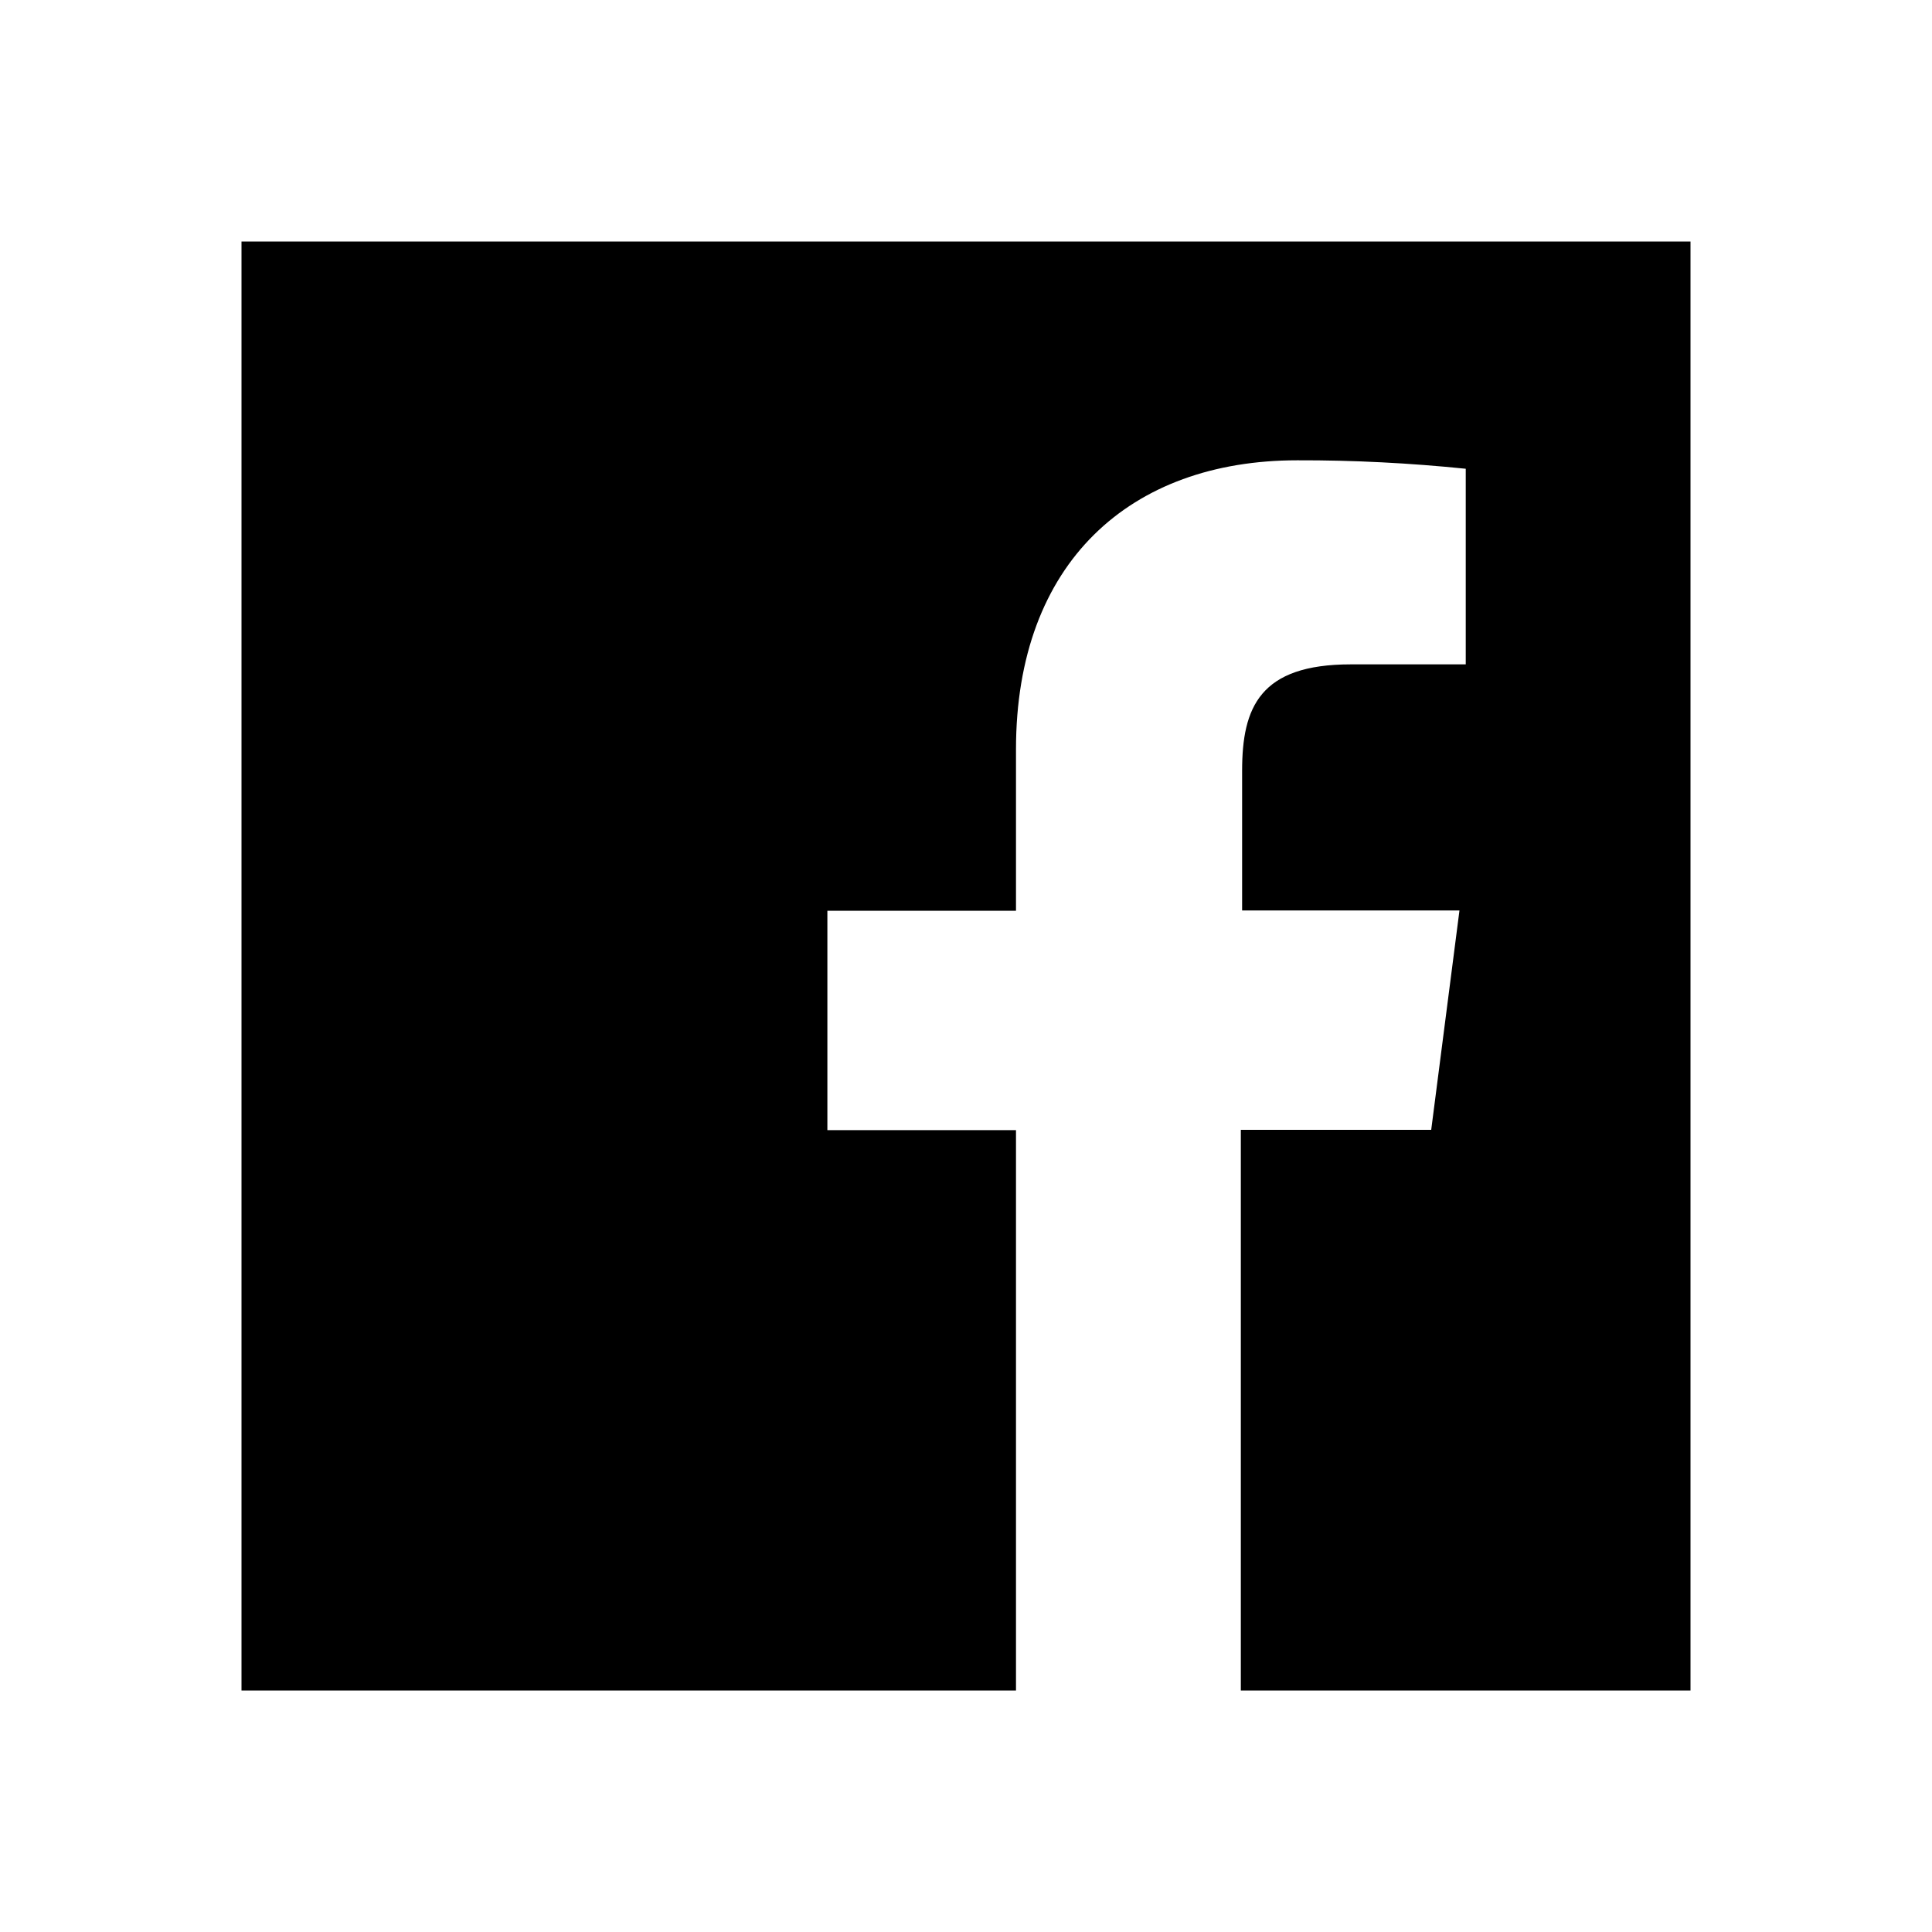
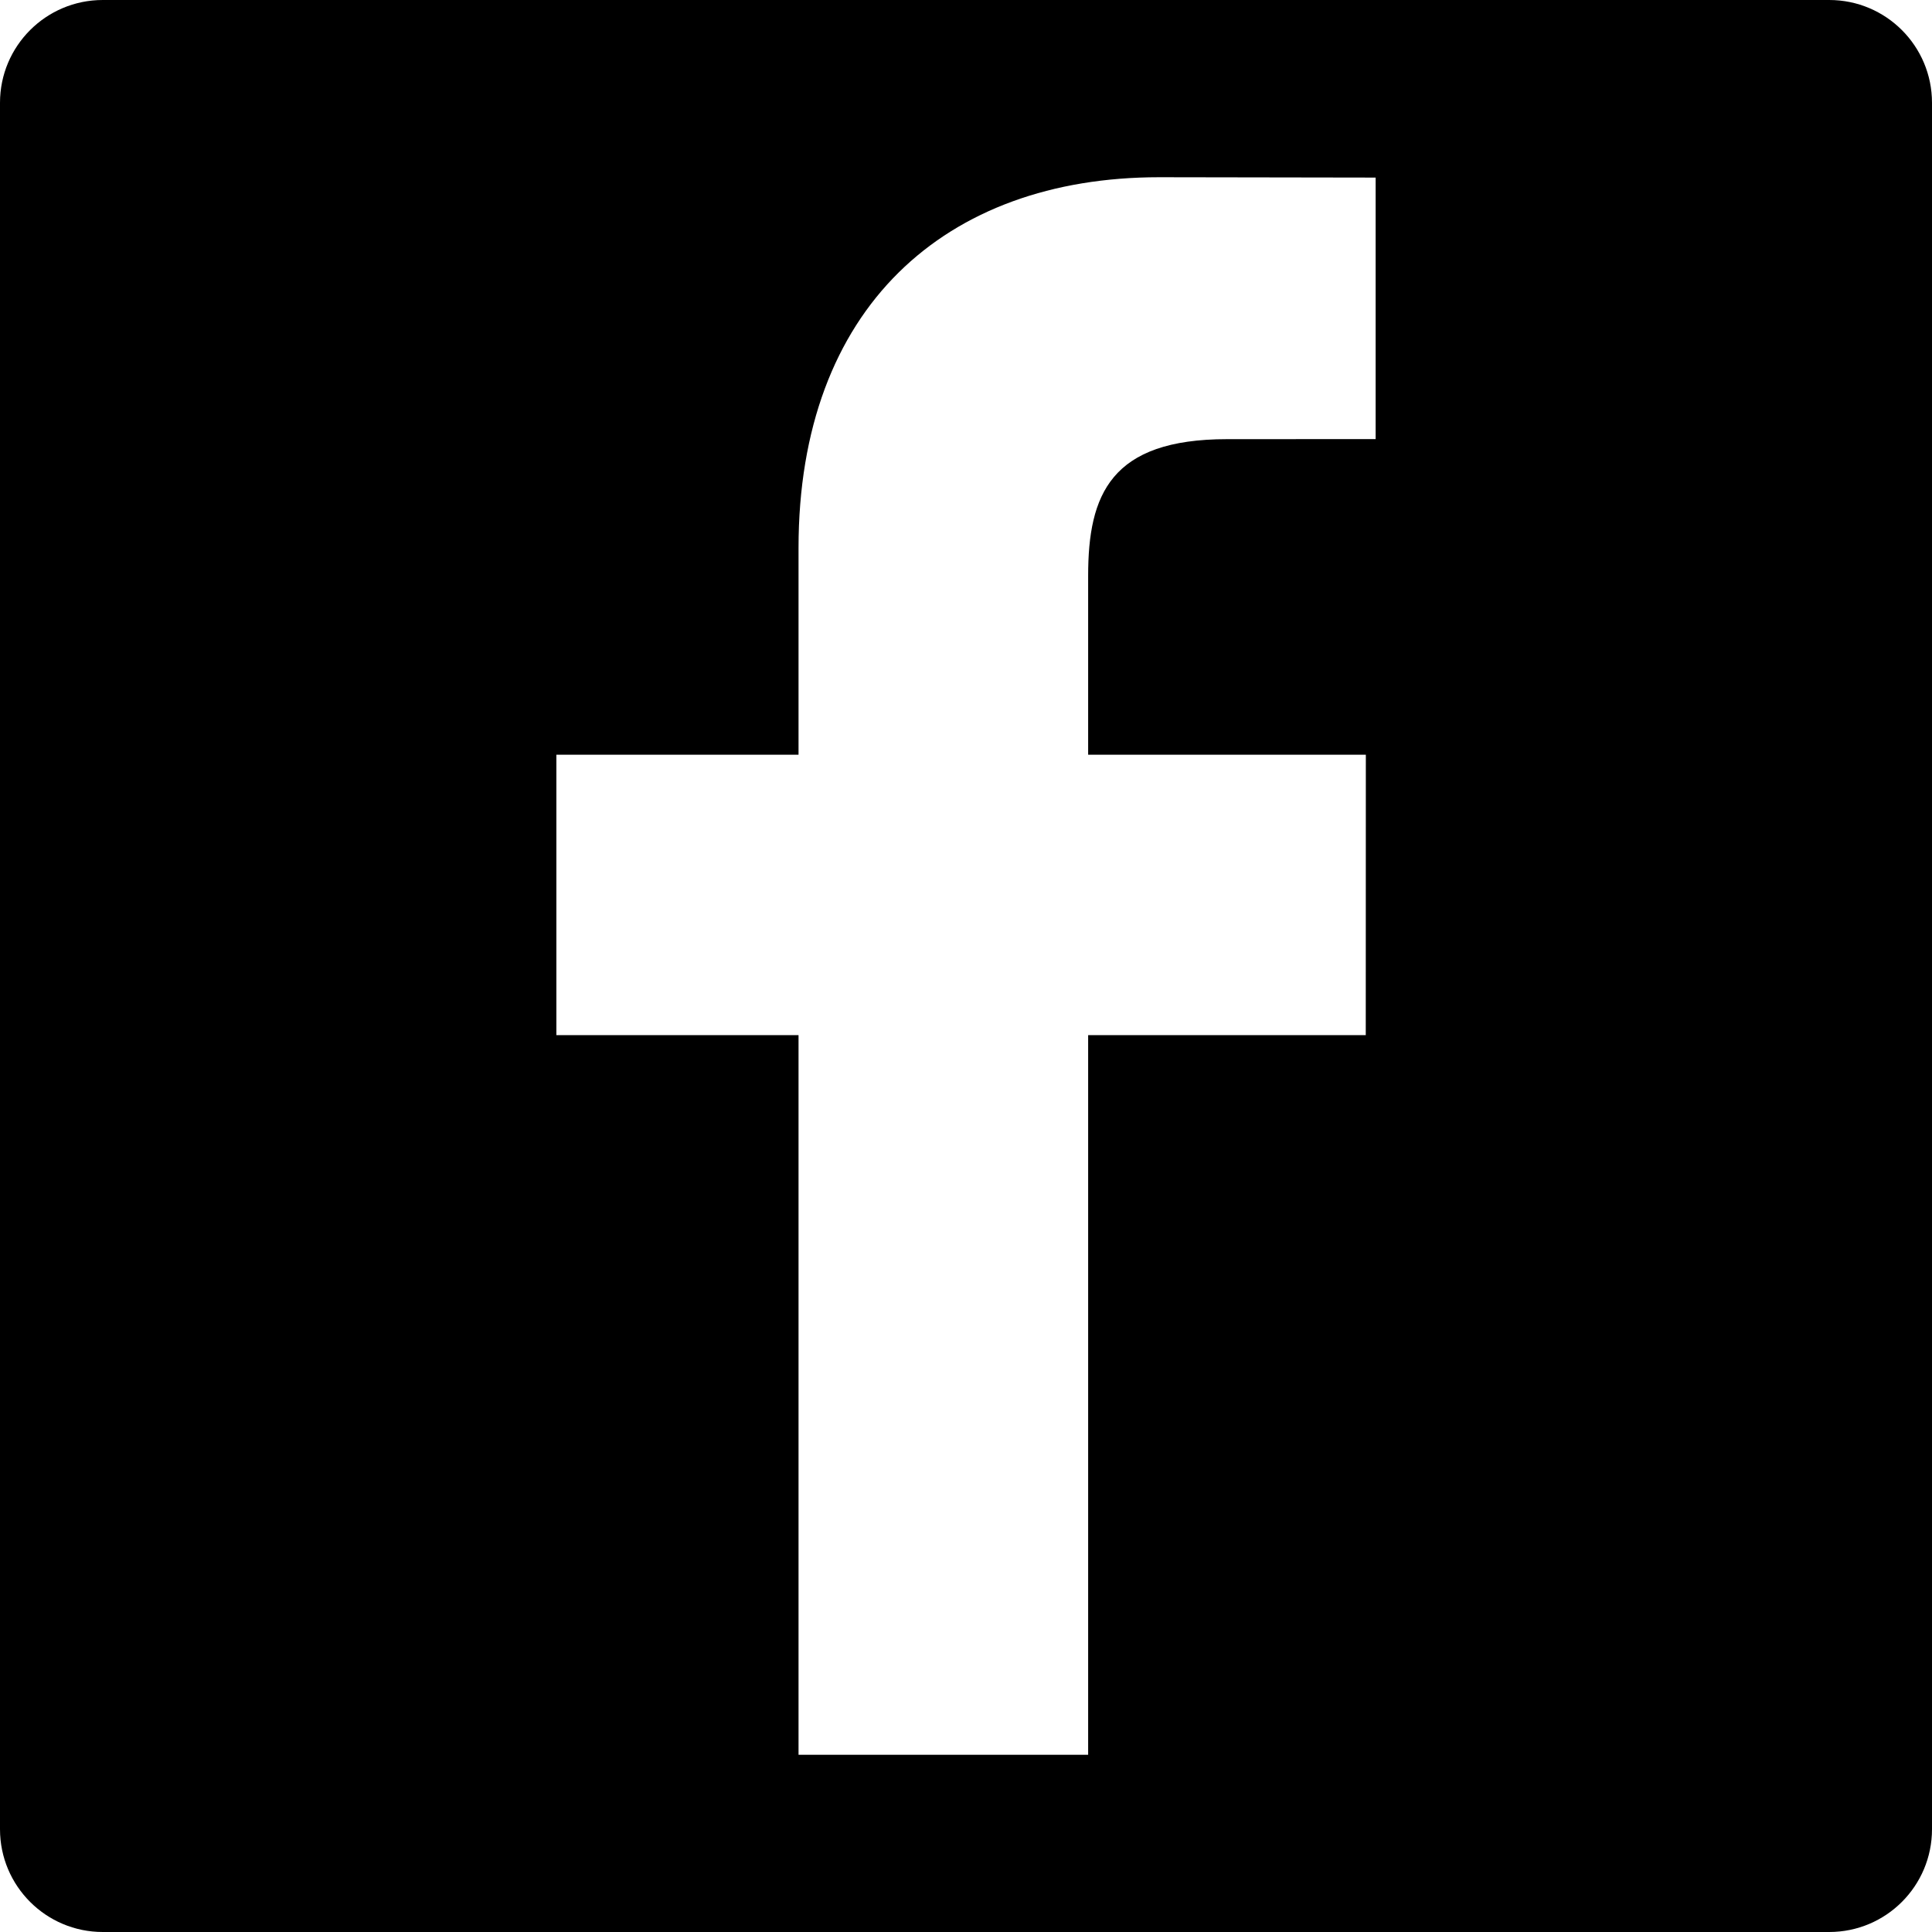
- <svg xmlns="http://www.w3.org/2000/svg" viewBox="0 0 24 24" width="24px" height="24px">
-   <path d="M21,3H3v18h9.621v-6.961h-2.343v-2.725h2.343V9.309c0-2.324,1.421-3.591,3.495-3.591c0.699-0.002,1.397,0.034,2.092,0.105 v2.43h-1.428c-1.13,0-1.35,0.534-1.35,1.322v1.735h2.7l-0.351,2.725h-2.365V21H21V3z" />
+ <svg xmlns="http://www.w3.org/2000/svg" fill="#000000" version="1.1" id="Capa_1" width="800px" height="800px" viewBox="0 0 94 94" xml:space="preserve">
+   <g>
+     <path d="M89,0H5C2.239,0,0,2.239,0,5v84c0,2.761,2.239,5,5,5h84c2.762,0,5-2.239,5-5V5C94,2.239,91.762,0,89,0z M66.93,21.364   l-7.226,0.003c-5.664,0-6.761,2.692-6.761,6.643v8.711h13.511L66.45,50.365H52.943v35.012H38.852V50.365H27.07V36.721h11.782   V26.659c0-11.677,7.133-18.036,17.548-18.036L66.93,8.64V21.364z" />
+   </g>
</svg>
